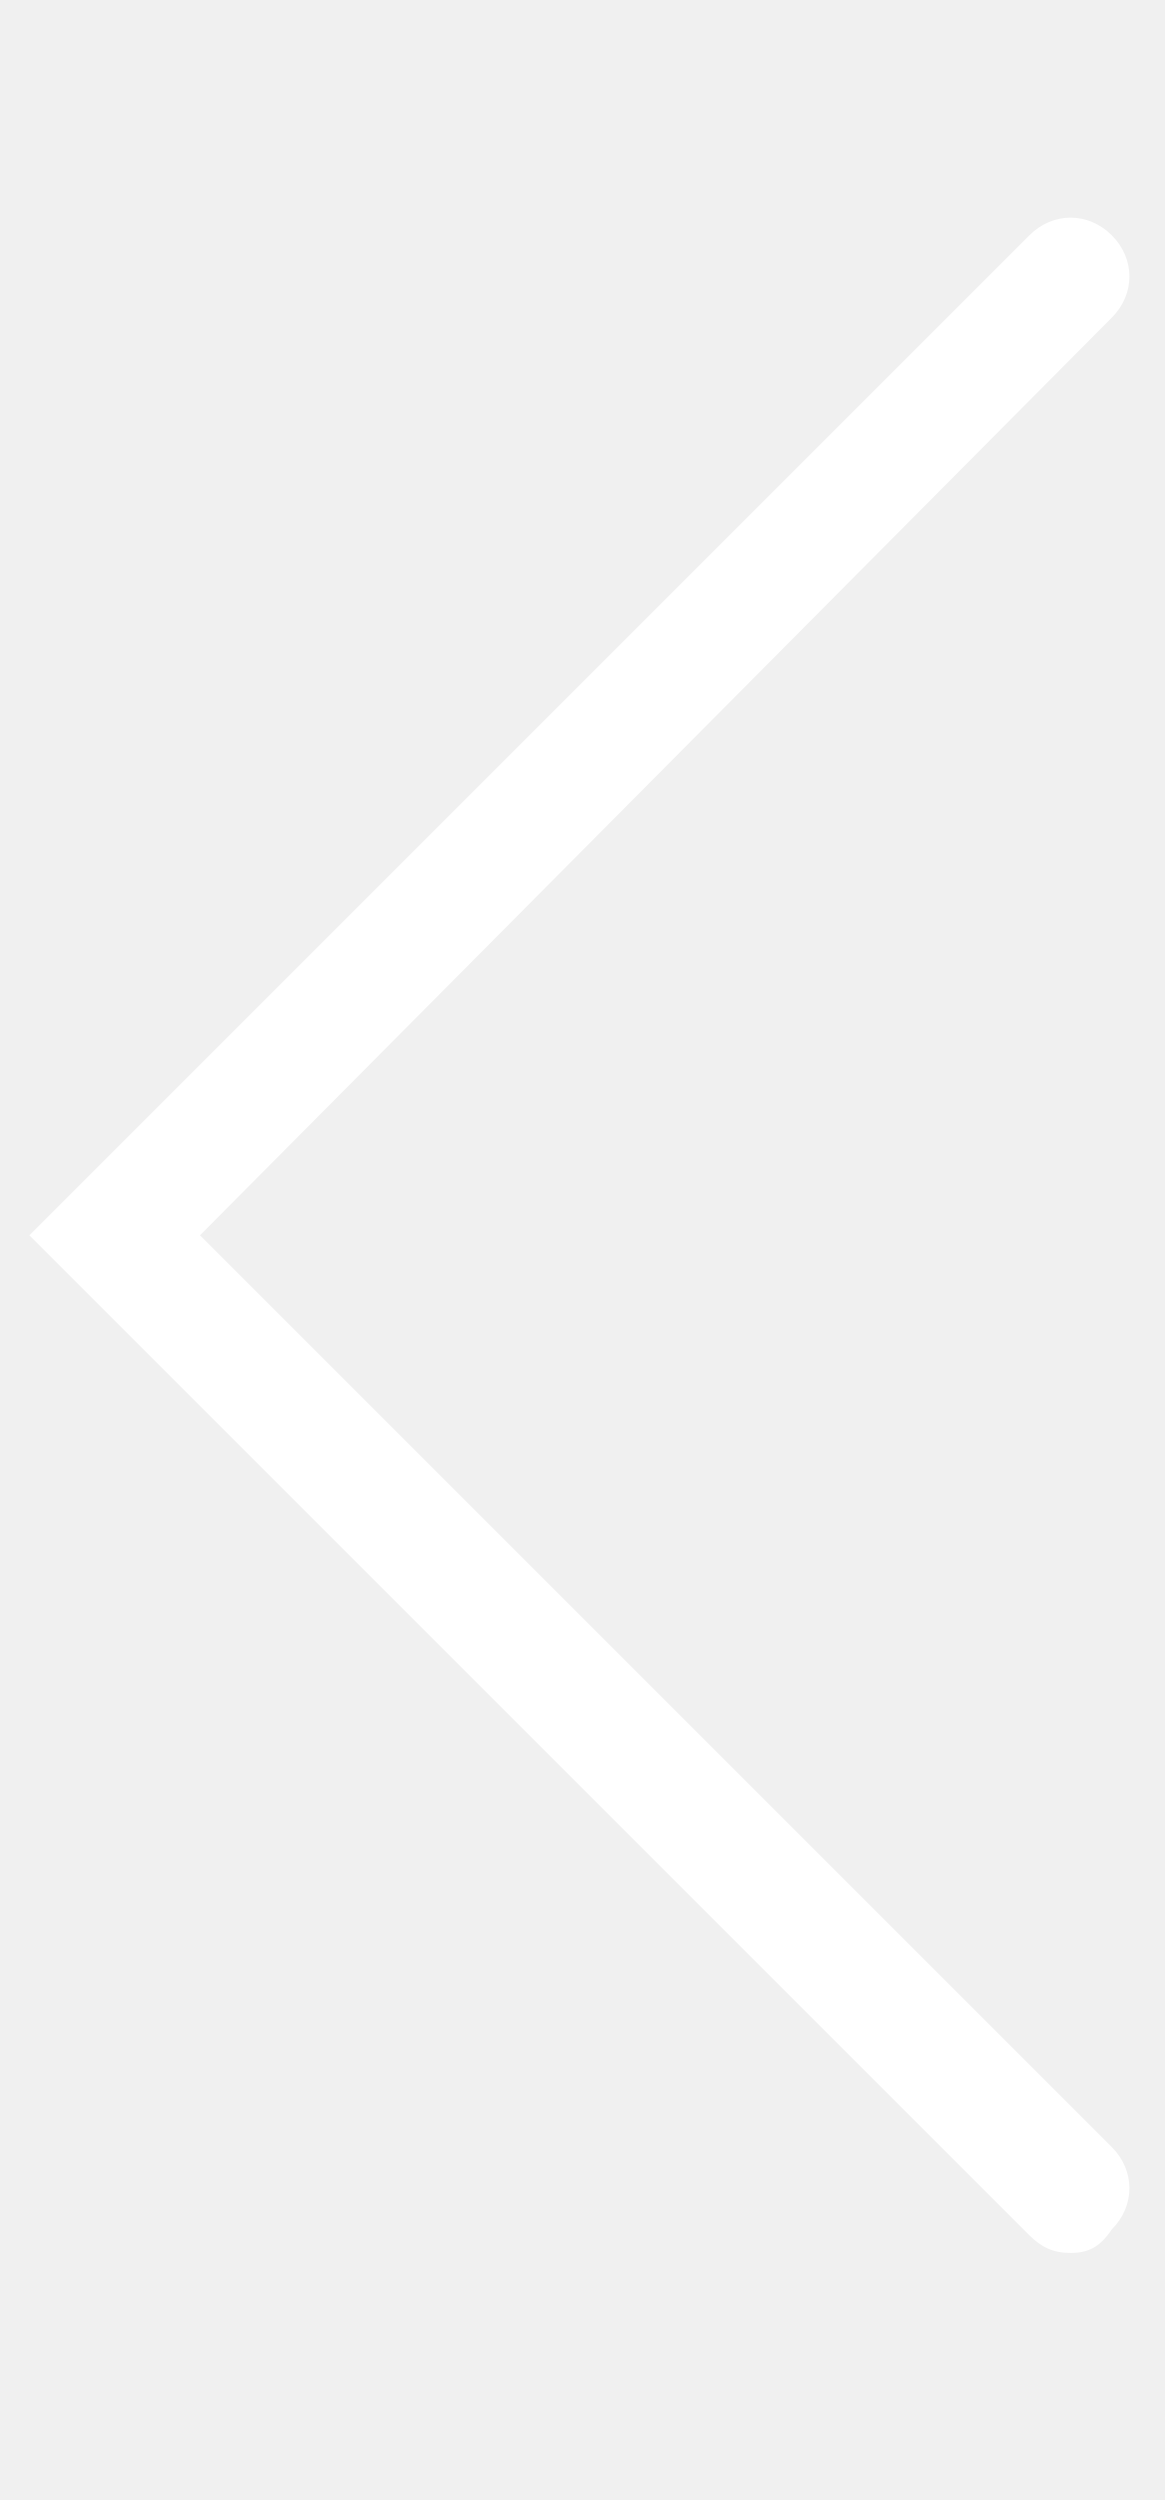
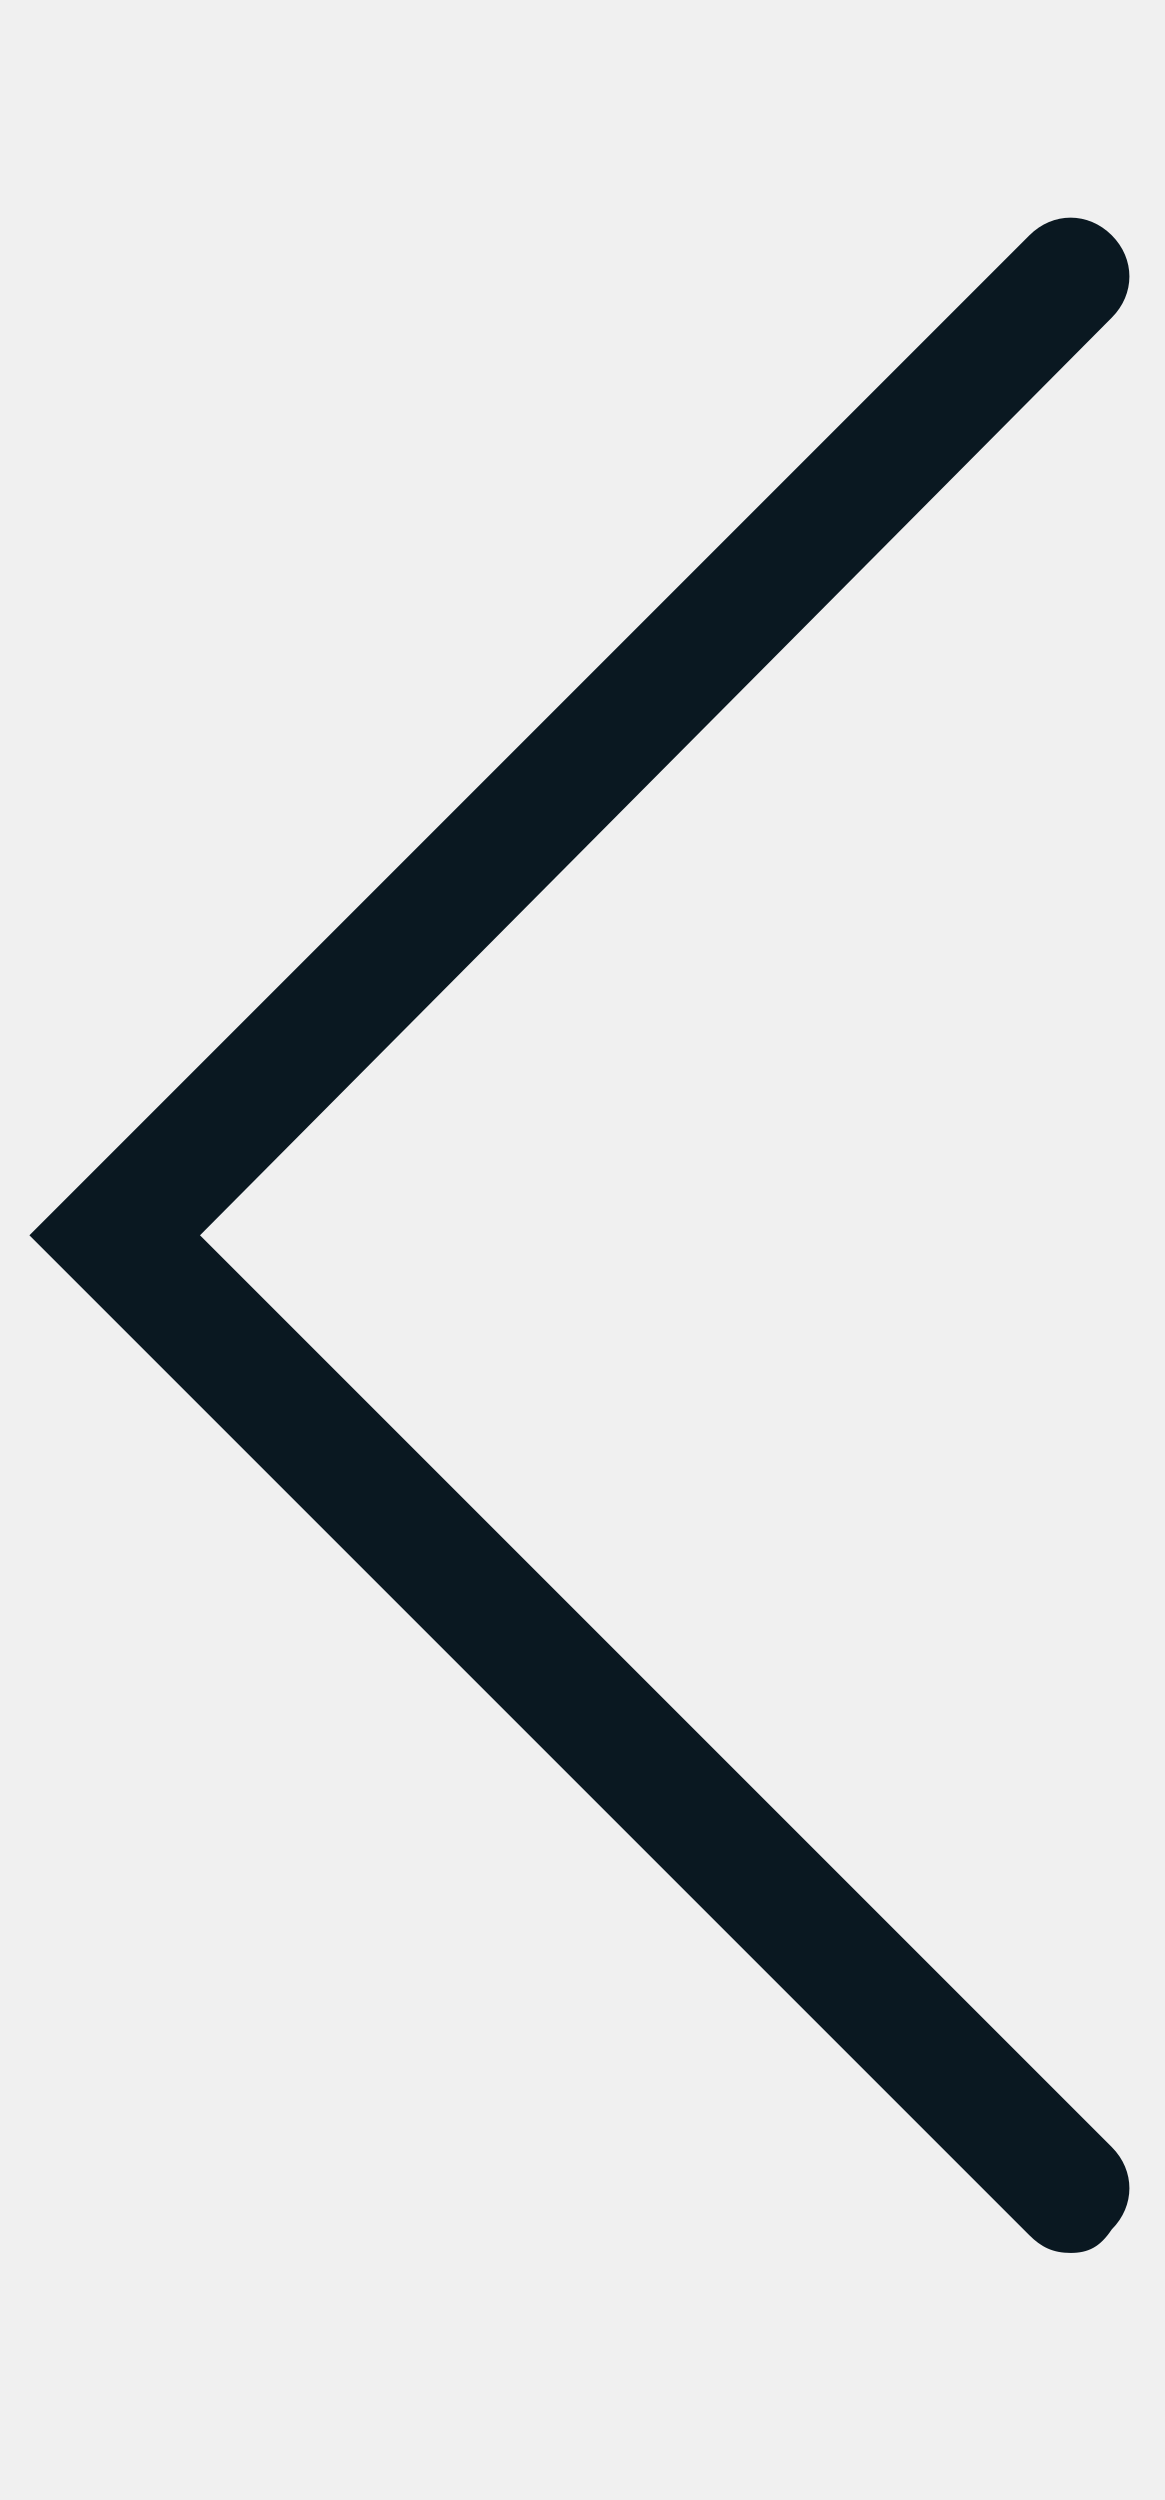
<svg xmlns="http://www.w3.org/2000/svg" version="1.1" id="Layer_1" x="0px" y="0px" viewBox="0 0 19.8 42.5" enable-background="new 0 0 19.8 42.5" xml:space="preserve">
  <g>
-     <path fill="#fff" d="M18.2,38.3c-0.3,0-0.5-0.1-0.7-0.3l-17-17l17-17c0.4-0.4,1-0.4,1.4,0s0.4,1,0,1.4L3.4,21l15.5,15.5   c0.4,0.4,0.4,1,0,1.4C18.7,38.2,18.5,38.3,18.2,38.3z" />
+     <path fill="#0a1821" d="M18.2,38.3c-0.3,0-0.5-0.1-0.7-0.3l-17-17l17-17c0.4-0.4,1-0.4,1.4,0s0.4,1,0,1.4L3.4,21l15.5,15.5   c0.4,0.4,0.4,1,0,1.4C18.7,38.2,18.5,38.3,18.2,38.3z" />
  </g>
</svg>
